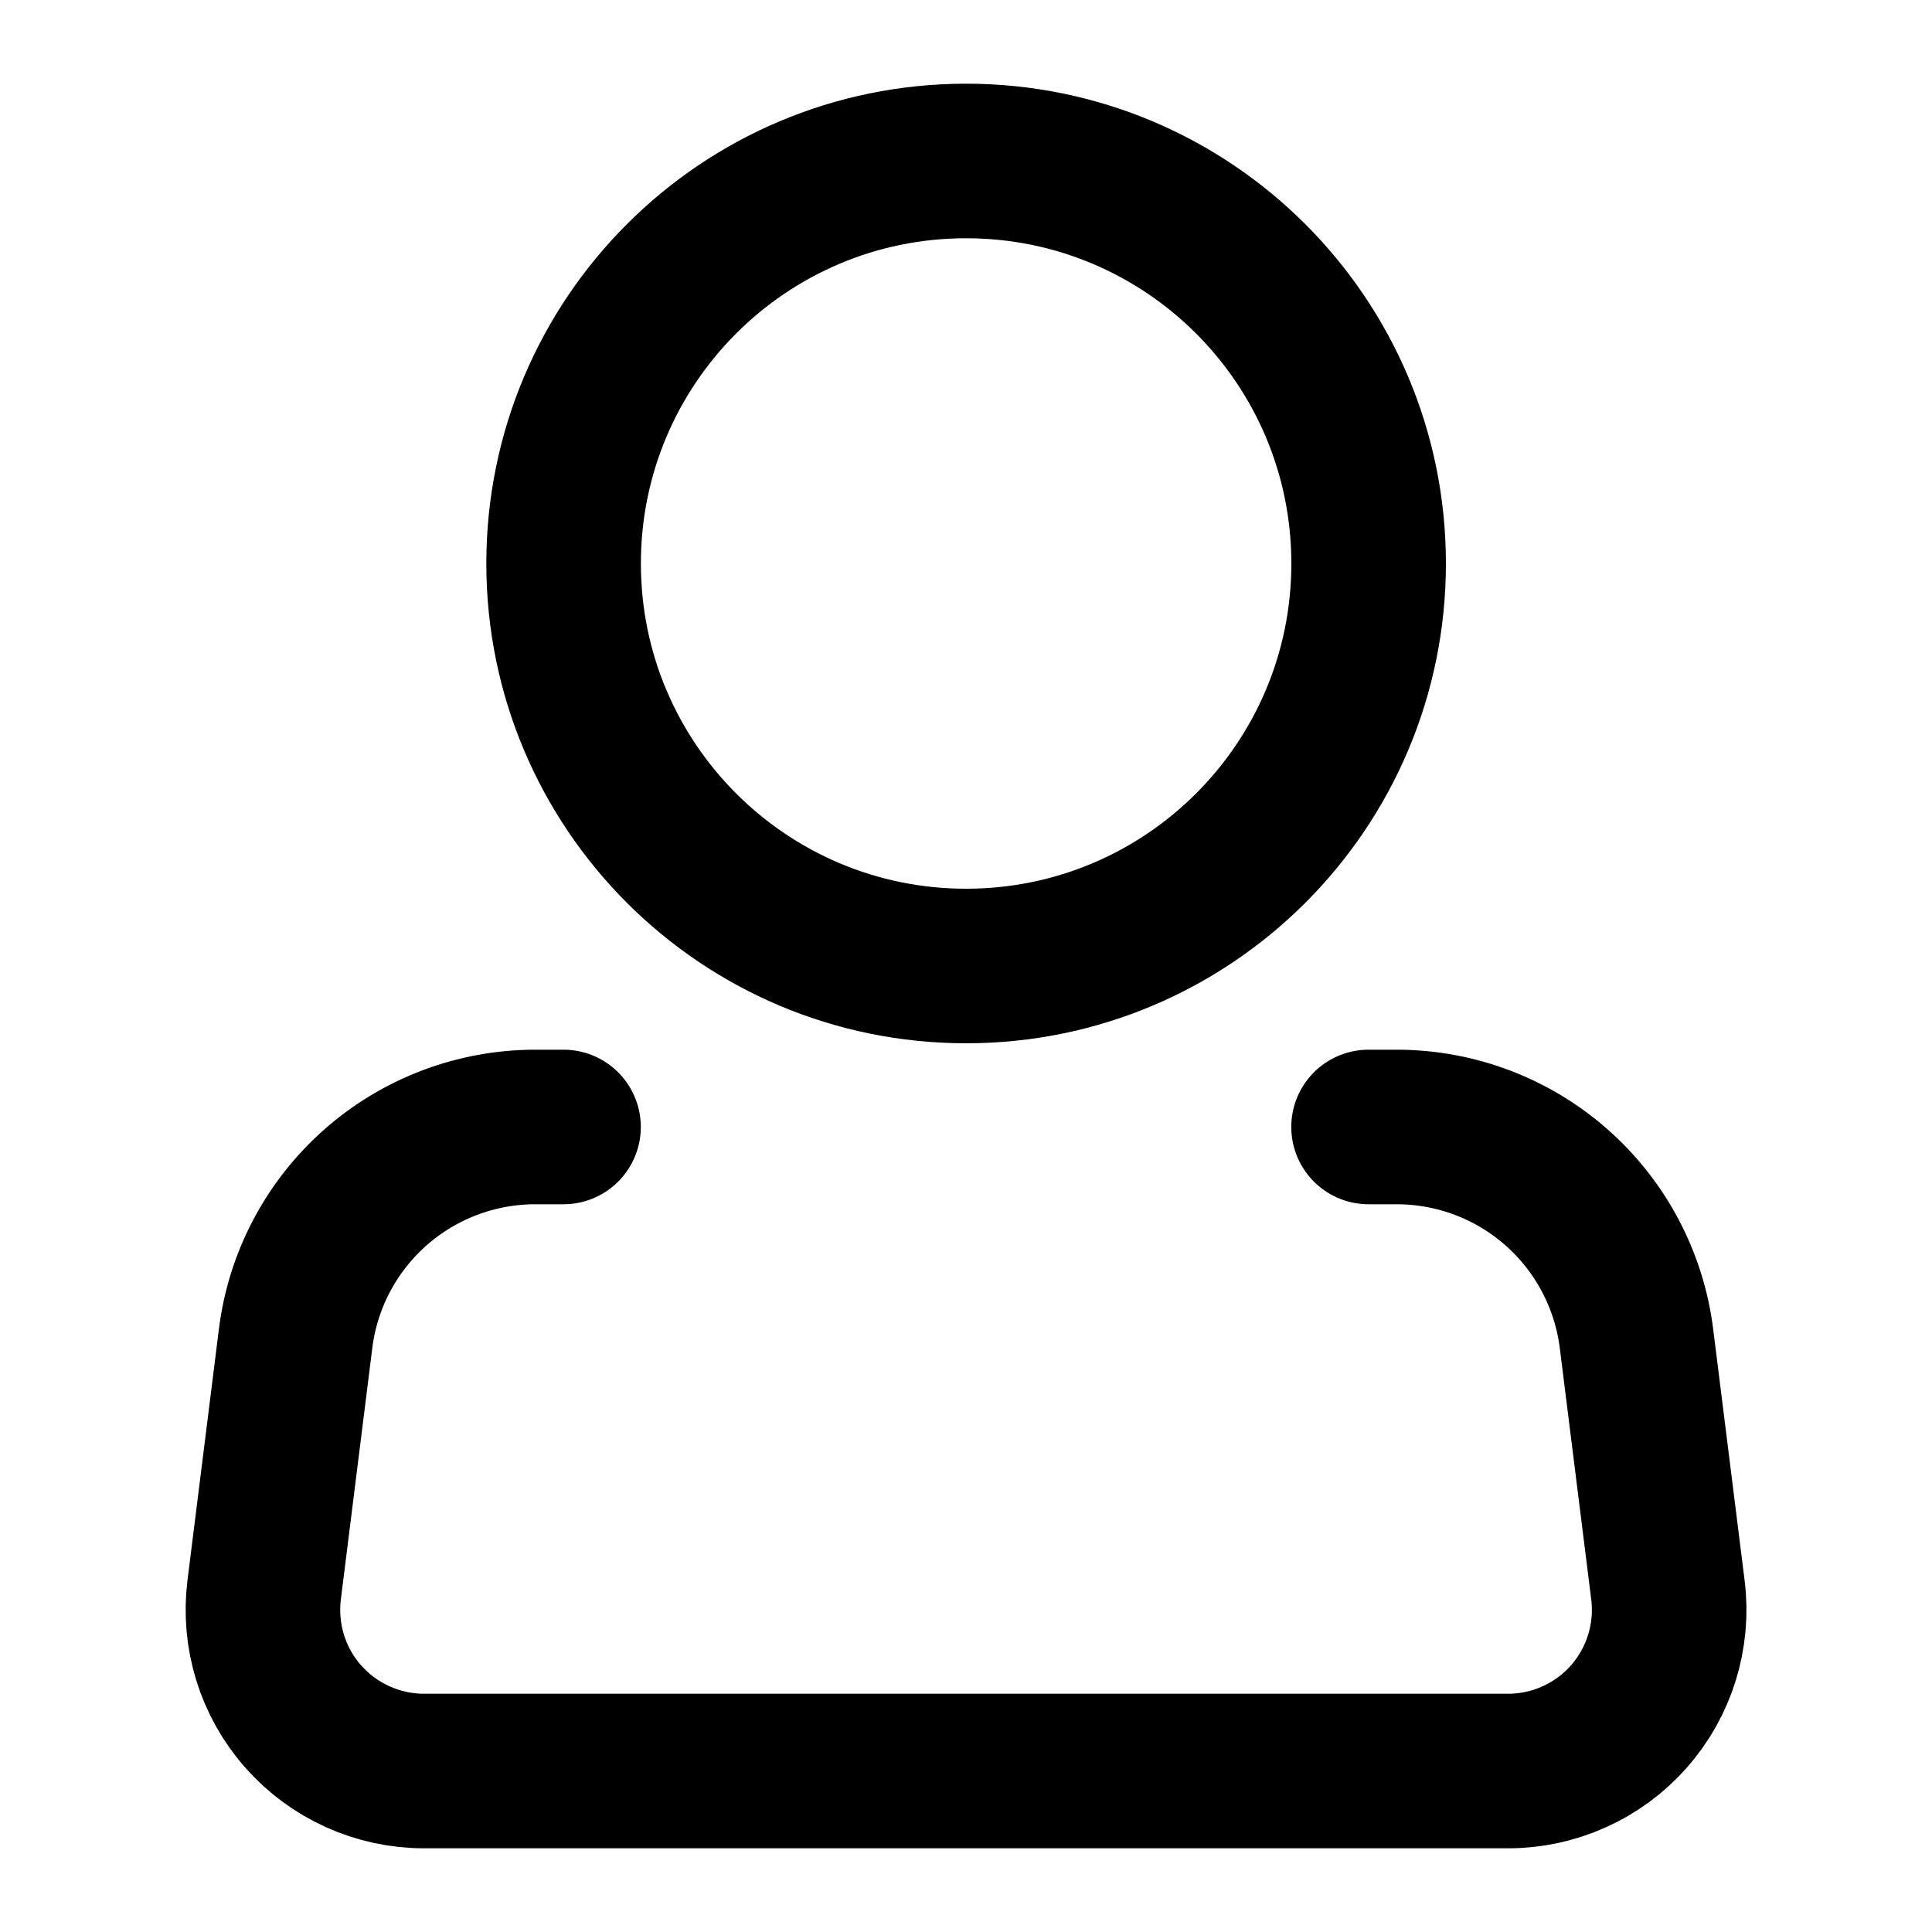
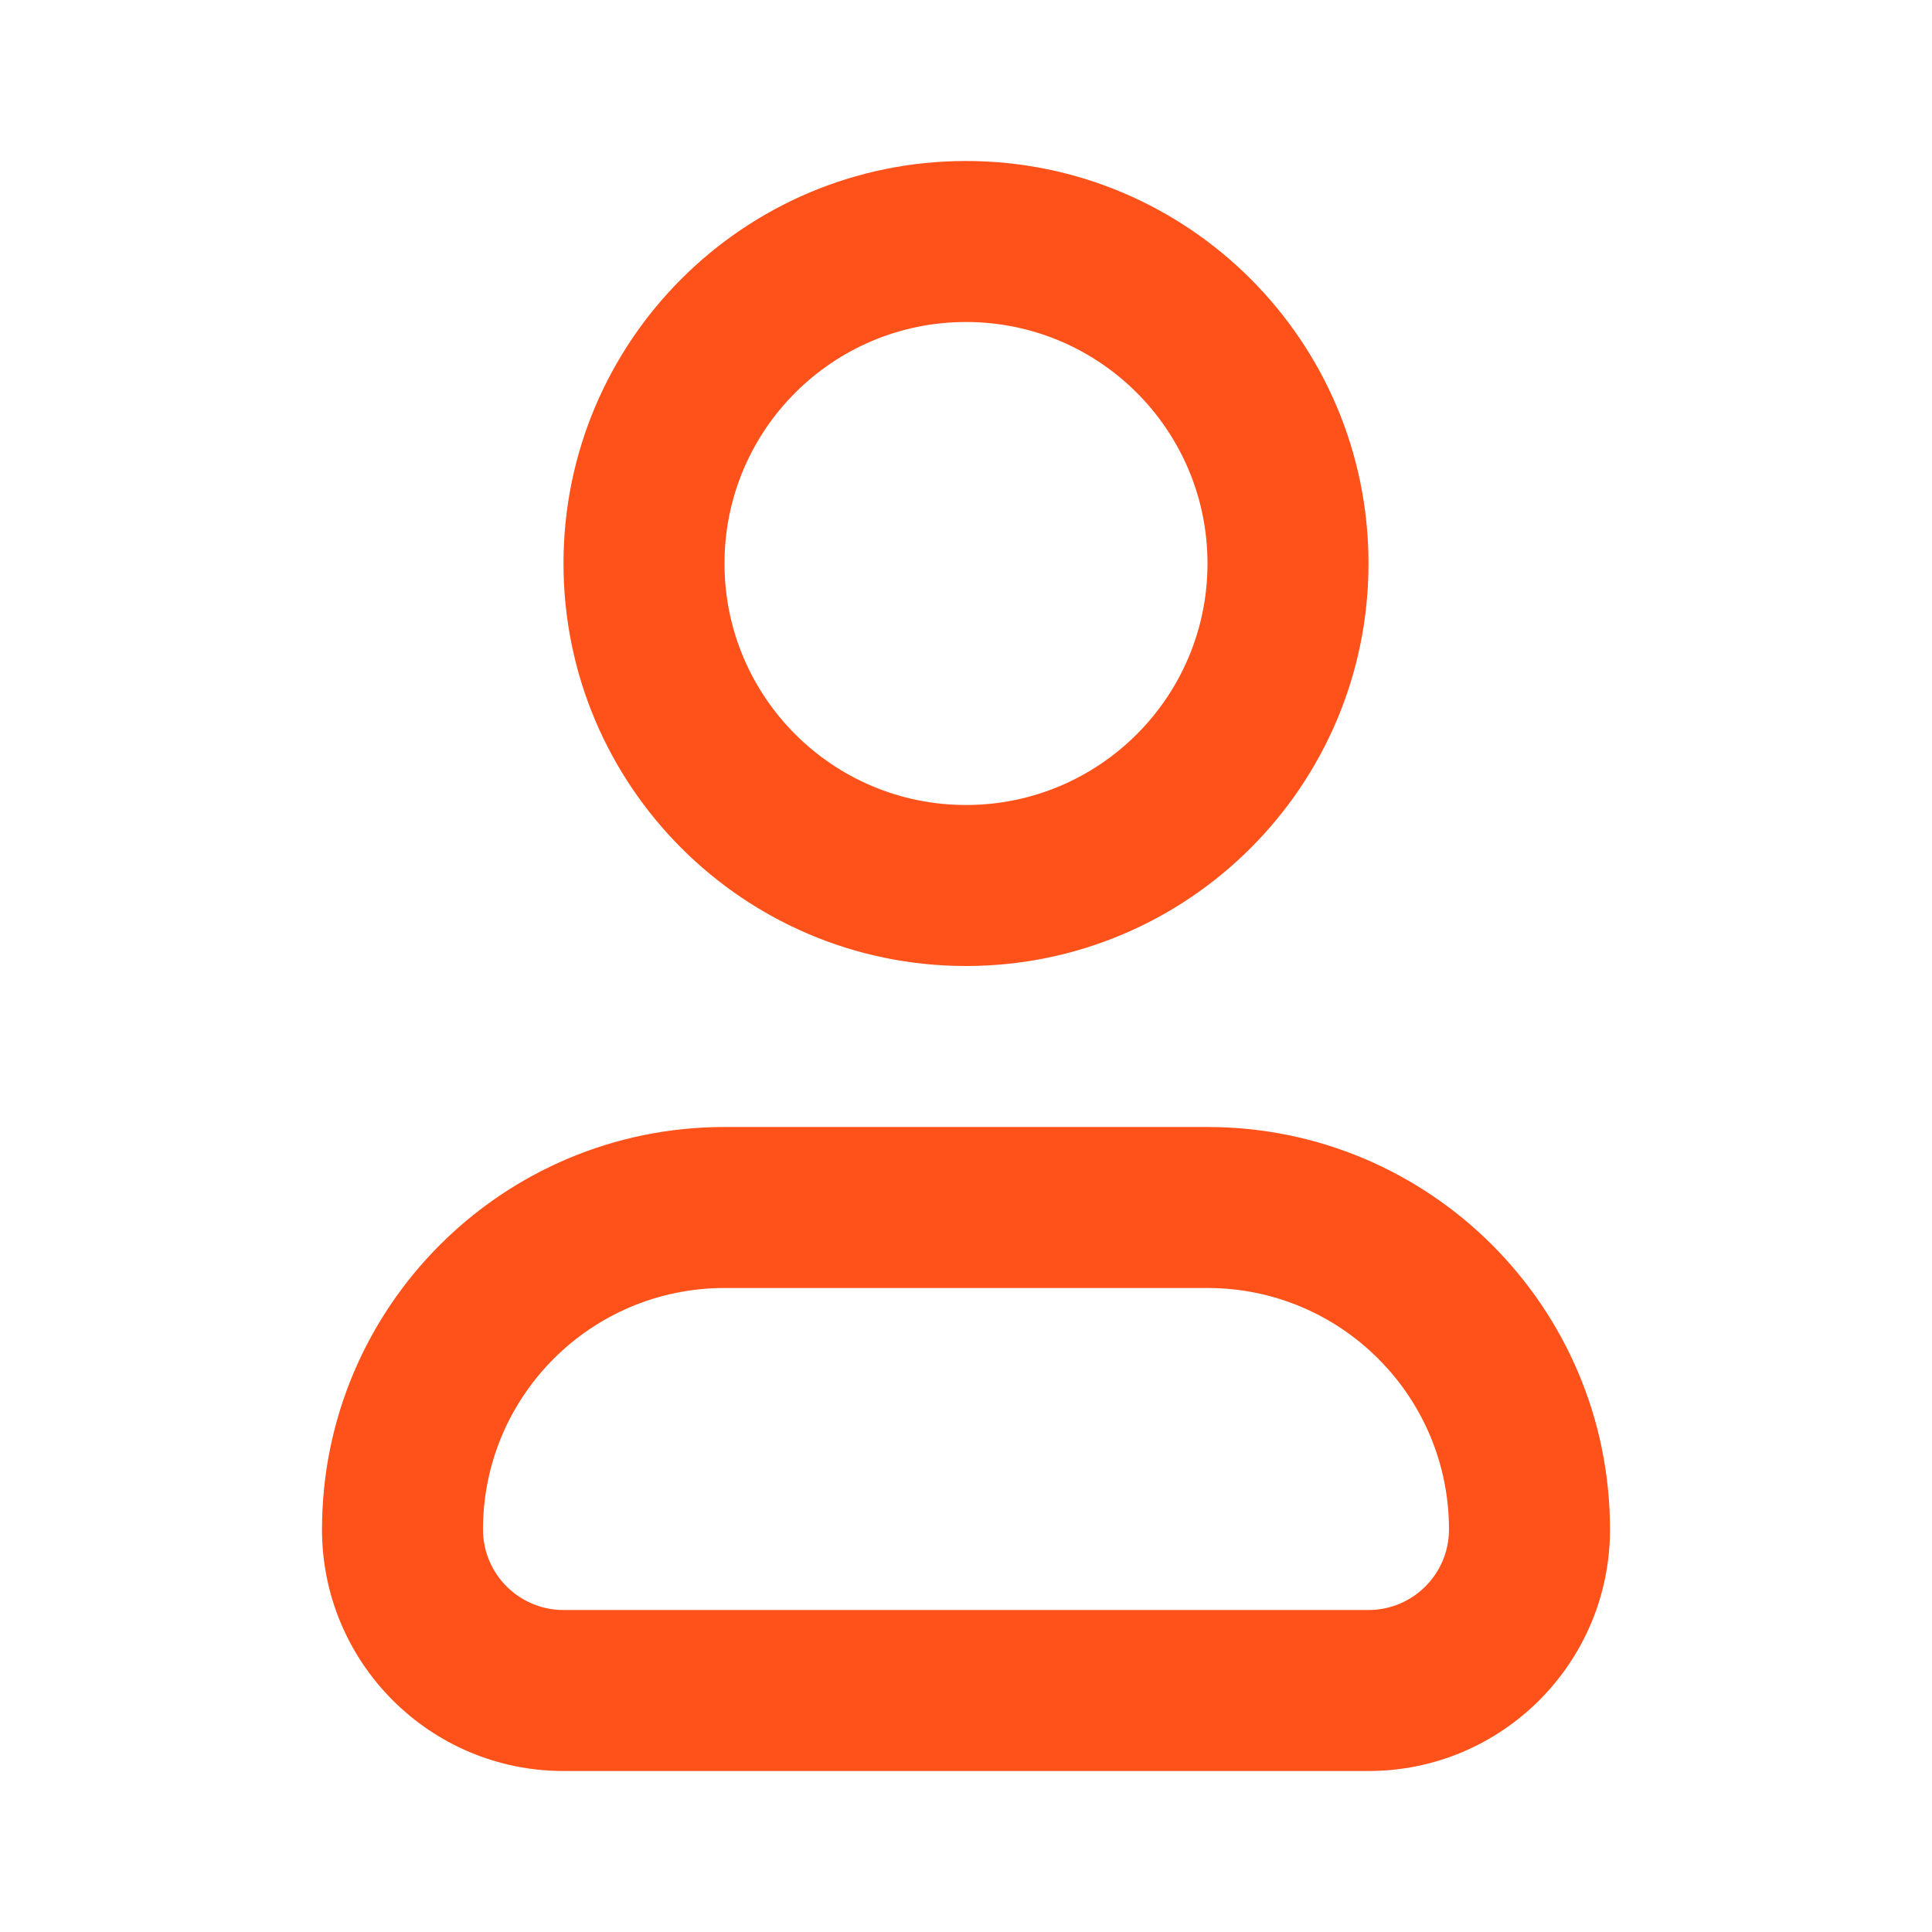
- <svg xmlns="http://www.w3.org/2000/svg" width="25" height="25" viewBox="0 0 25 25" fill="none">
-   <path d="M12.501 12.5C15.378 12.5 17.71 10.168 17.71 7.292C17.71 4.415 15.378 2.083 12.501 2.083C9.625 2.083 7.293 4.415 7.293 7.292C7.293 10.168 9.625 12.5 12.501 12.5Z" stroke="black" stroke-width="2" />
-   <path d="M17.709 14.583H18.076C18.837 14.584 19.573 14.862 20.143 15.366C20.714 15.87 21.081 16.565 21.176 17.321L21.583 20.575C21.62 20.868 21.593 21.166 21.506 21.448C21.419 21.73 21.273 21.991 21.077 22.212C20.882 22.434 20.641 22.611 20.372 22.732C20.103 22.854 19.811 22.917 19.515 22.917H5.486C5.191 22.917 4.899 22.854 4.629 22.732C4.36 22.611 4.12 22.434 3.924 22.212C3.728 21.991 3.582 21.73 3.495 21.448C3.408 21.166 3.382 20.868 3.418 20.575L3.825 17.321C3.919 16.565 4.287 15.869 4.858 15.365C5.429 14.861 6.165 14.583 6.927 14.583H7.292" stroke="black" stroke-width="2" stroke-linecap="round" stroke-linejoin="round" />
+ <svg xmlns="http://www.w3.org/2000/svg" width="24" height="24" viewBox="0 0 24 24" fill="none">
+   <path fill-rule="evenodd" clip-rule="evenodd" d="M9 16C7.343 16 6 17.343 6 19C6 19.552 6.448 20 7 20H17C17.552 20 18 19.552 18 19C18 17.343 16.657 16 15 16H9ZM4 19C4 16.239 6.239 14 9 14H15C17.761 14 20 16.239 20 19C20 20.657 18.657 22 17 22H7C5.343 22 4 20.657 4 19Z" fill="#FF511A" />
+   <path fill-rule="evenodd" clip-rule="evenodd" d="M12 4C10.343 4 9 5.343 9 7C9 8.657 10.343 10 12 10C13.657 10 15 8.657 15 7C15 5.343 13.657 4 12 4ZM7 7C7 4.239 9.239 2 12 2C14.761 2 17 4.239 17 7C17 9.761 14.761 12 12 12C9.239 12 7 9.761 7 7Z" fill="#FF511A" />
</svg>
